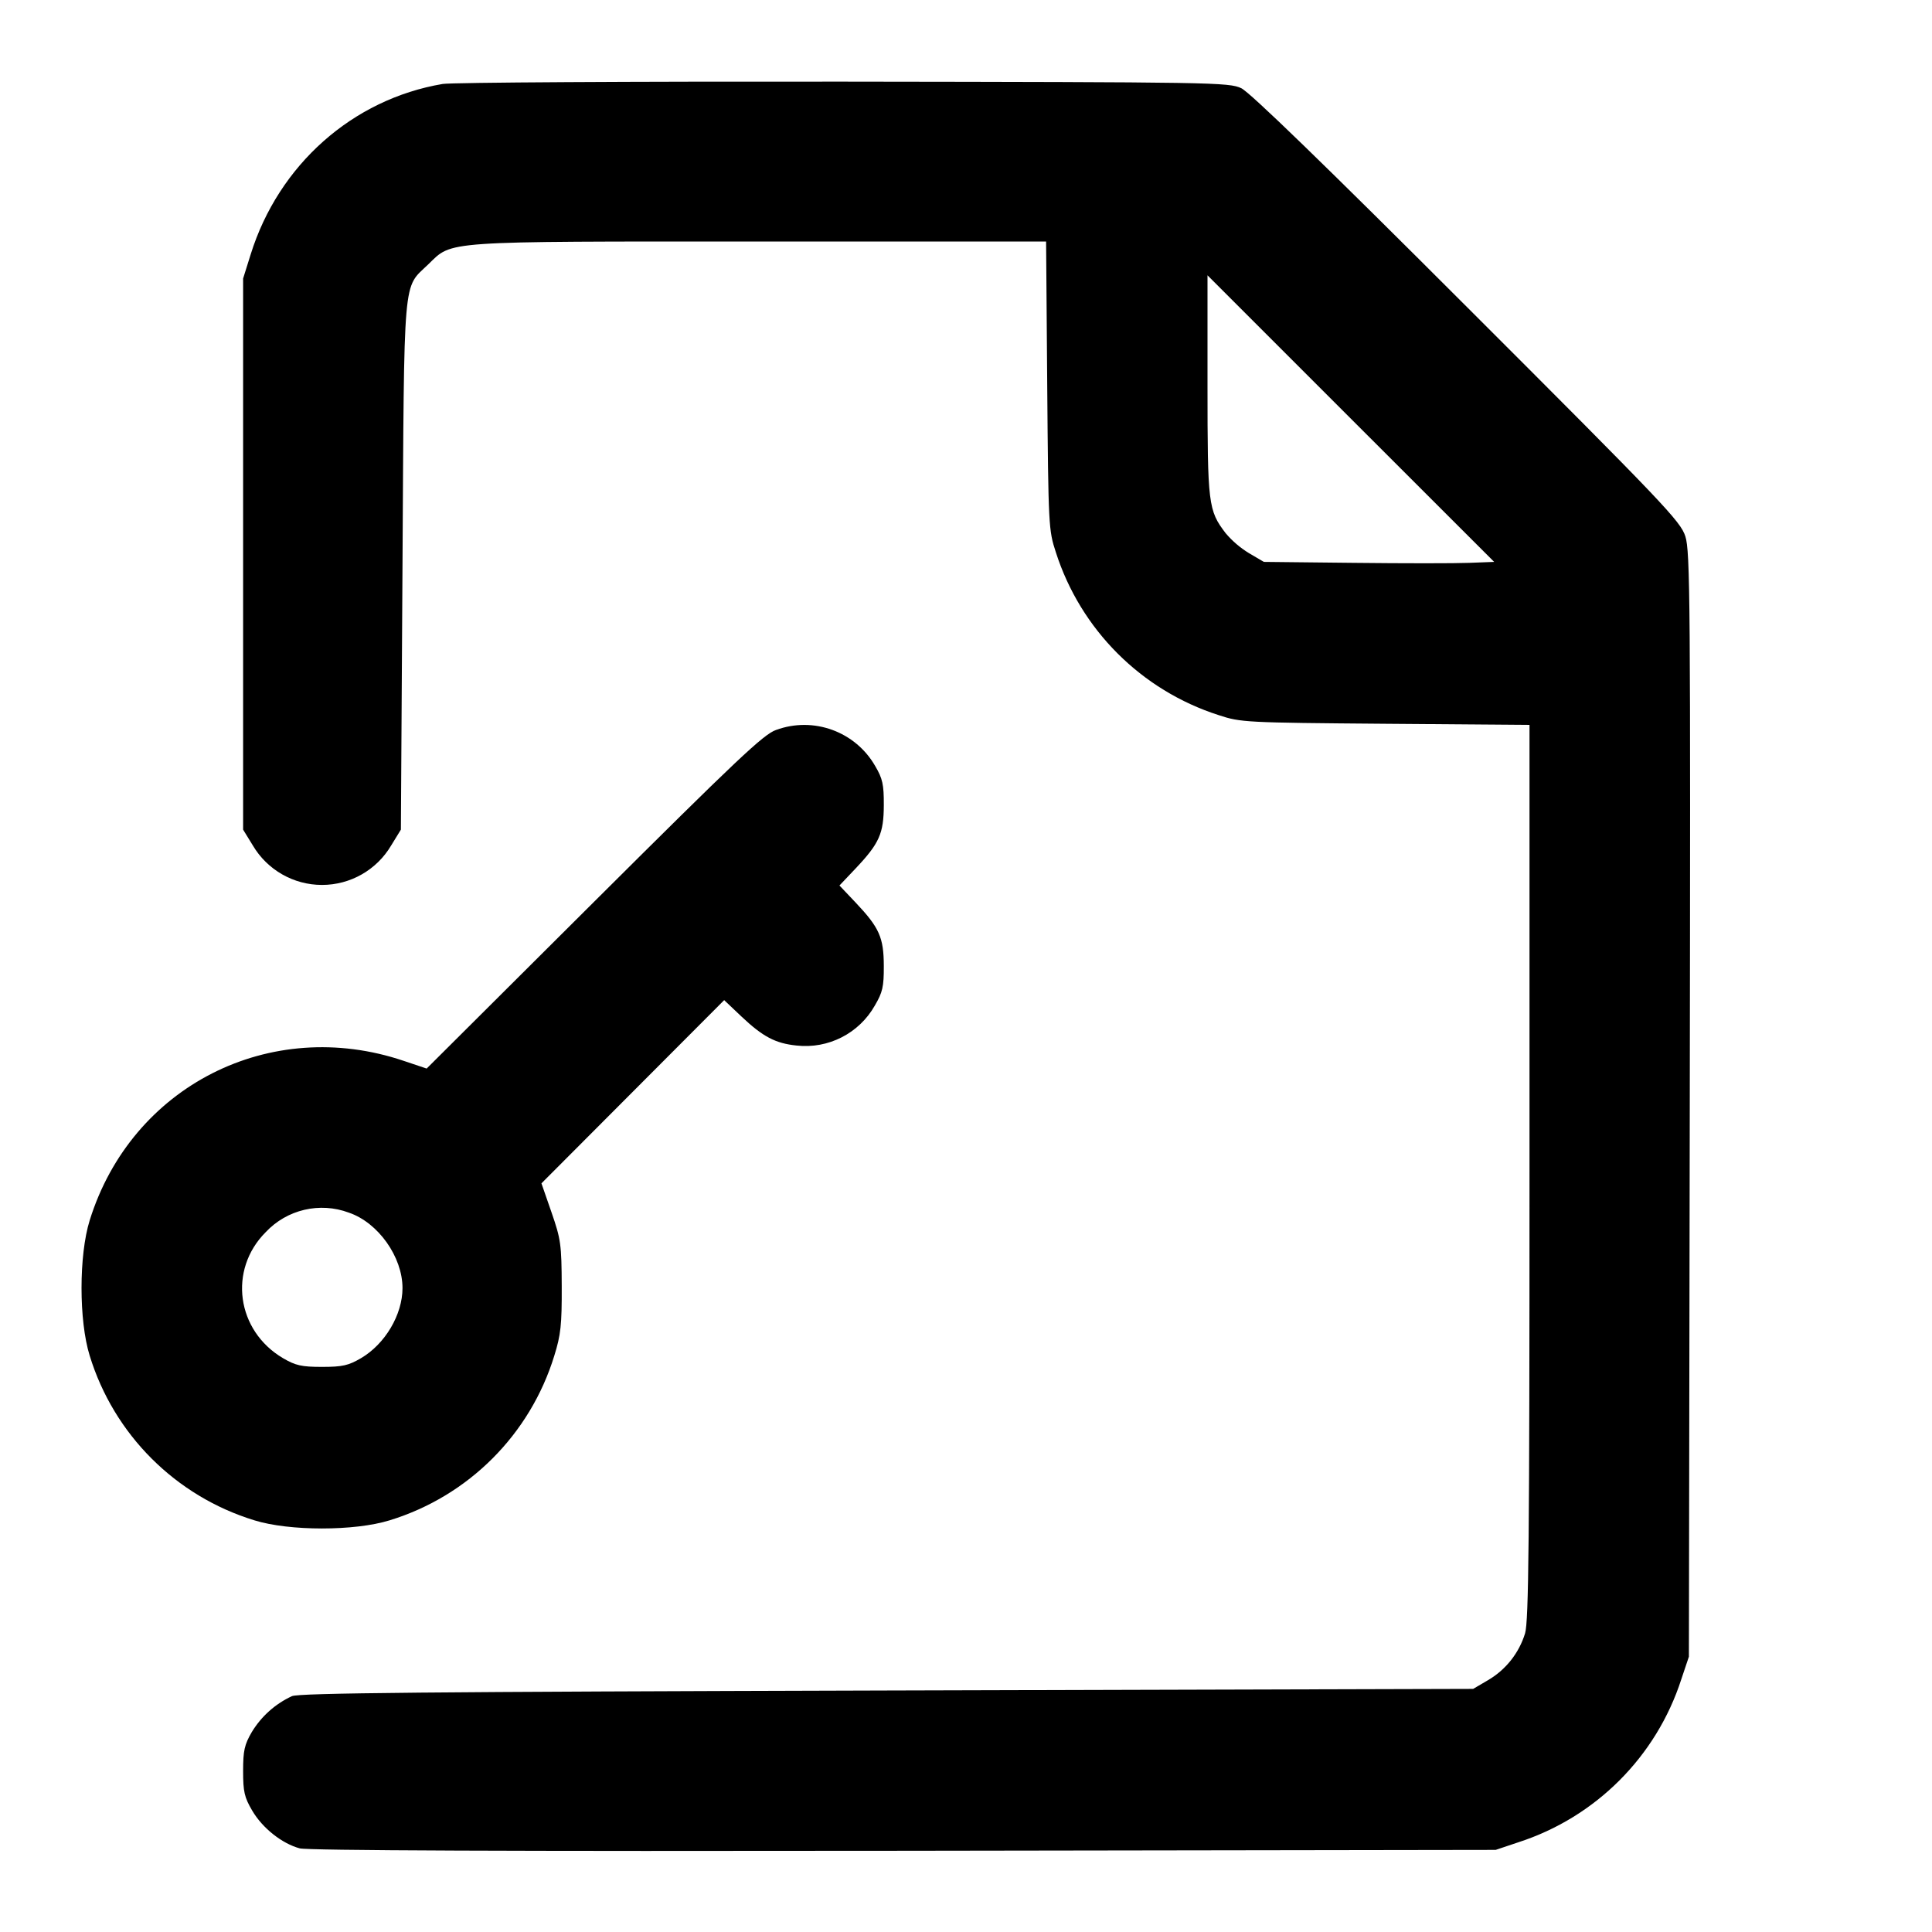
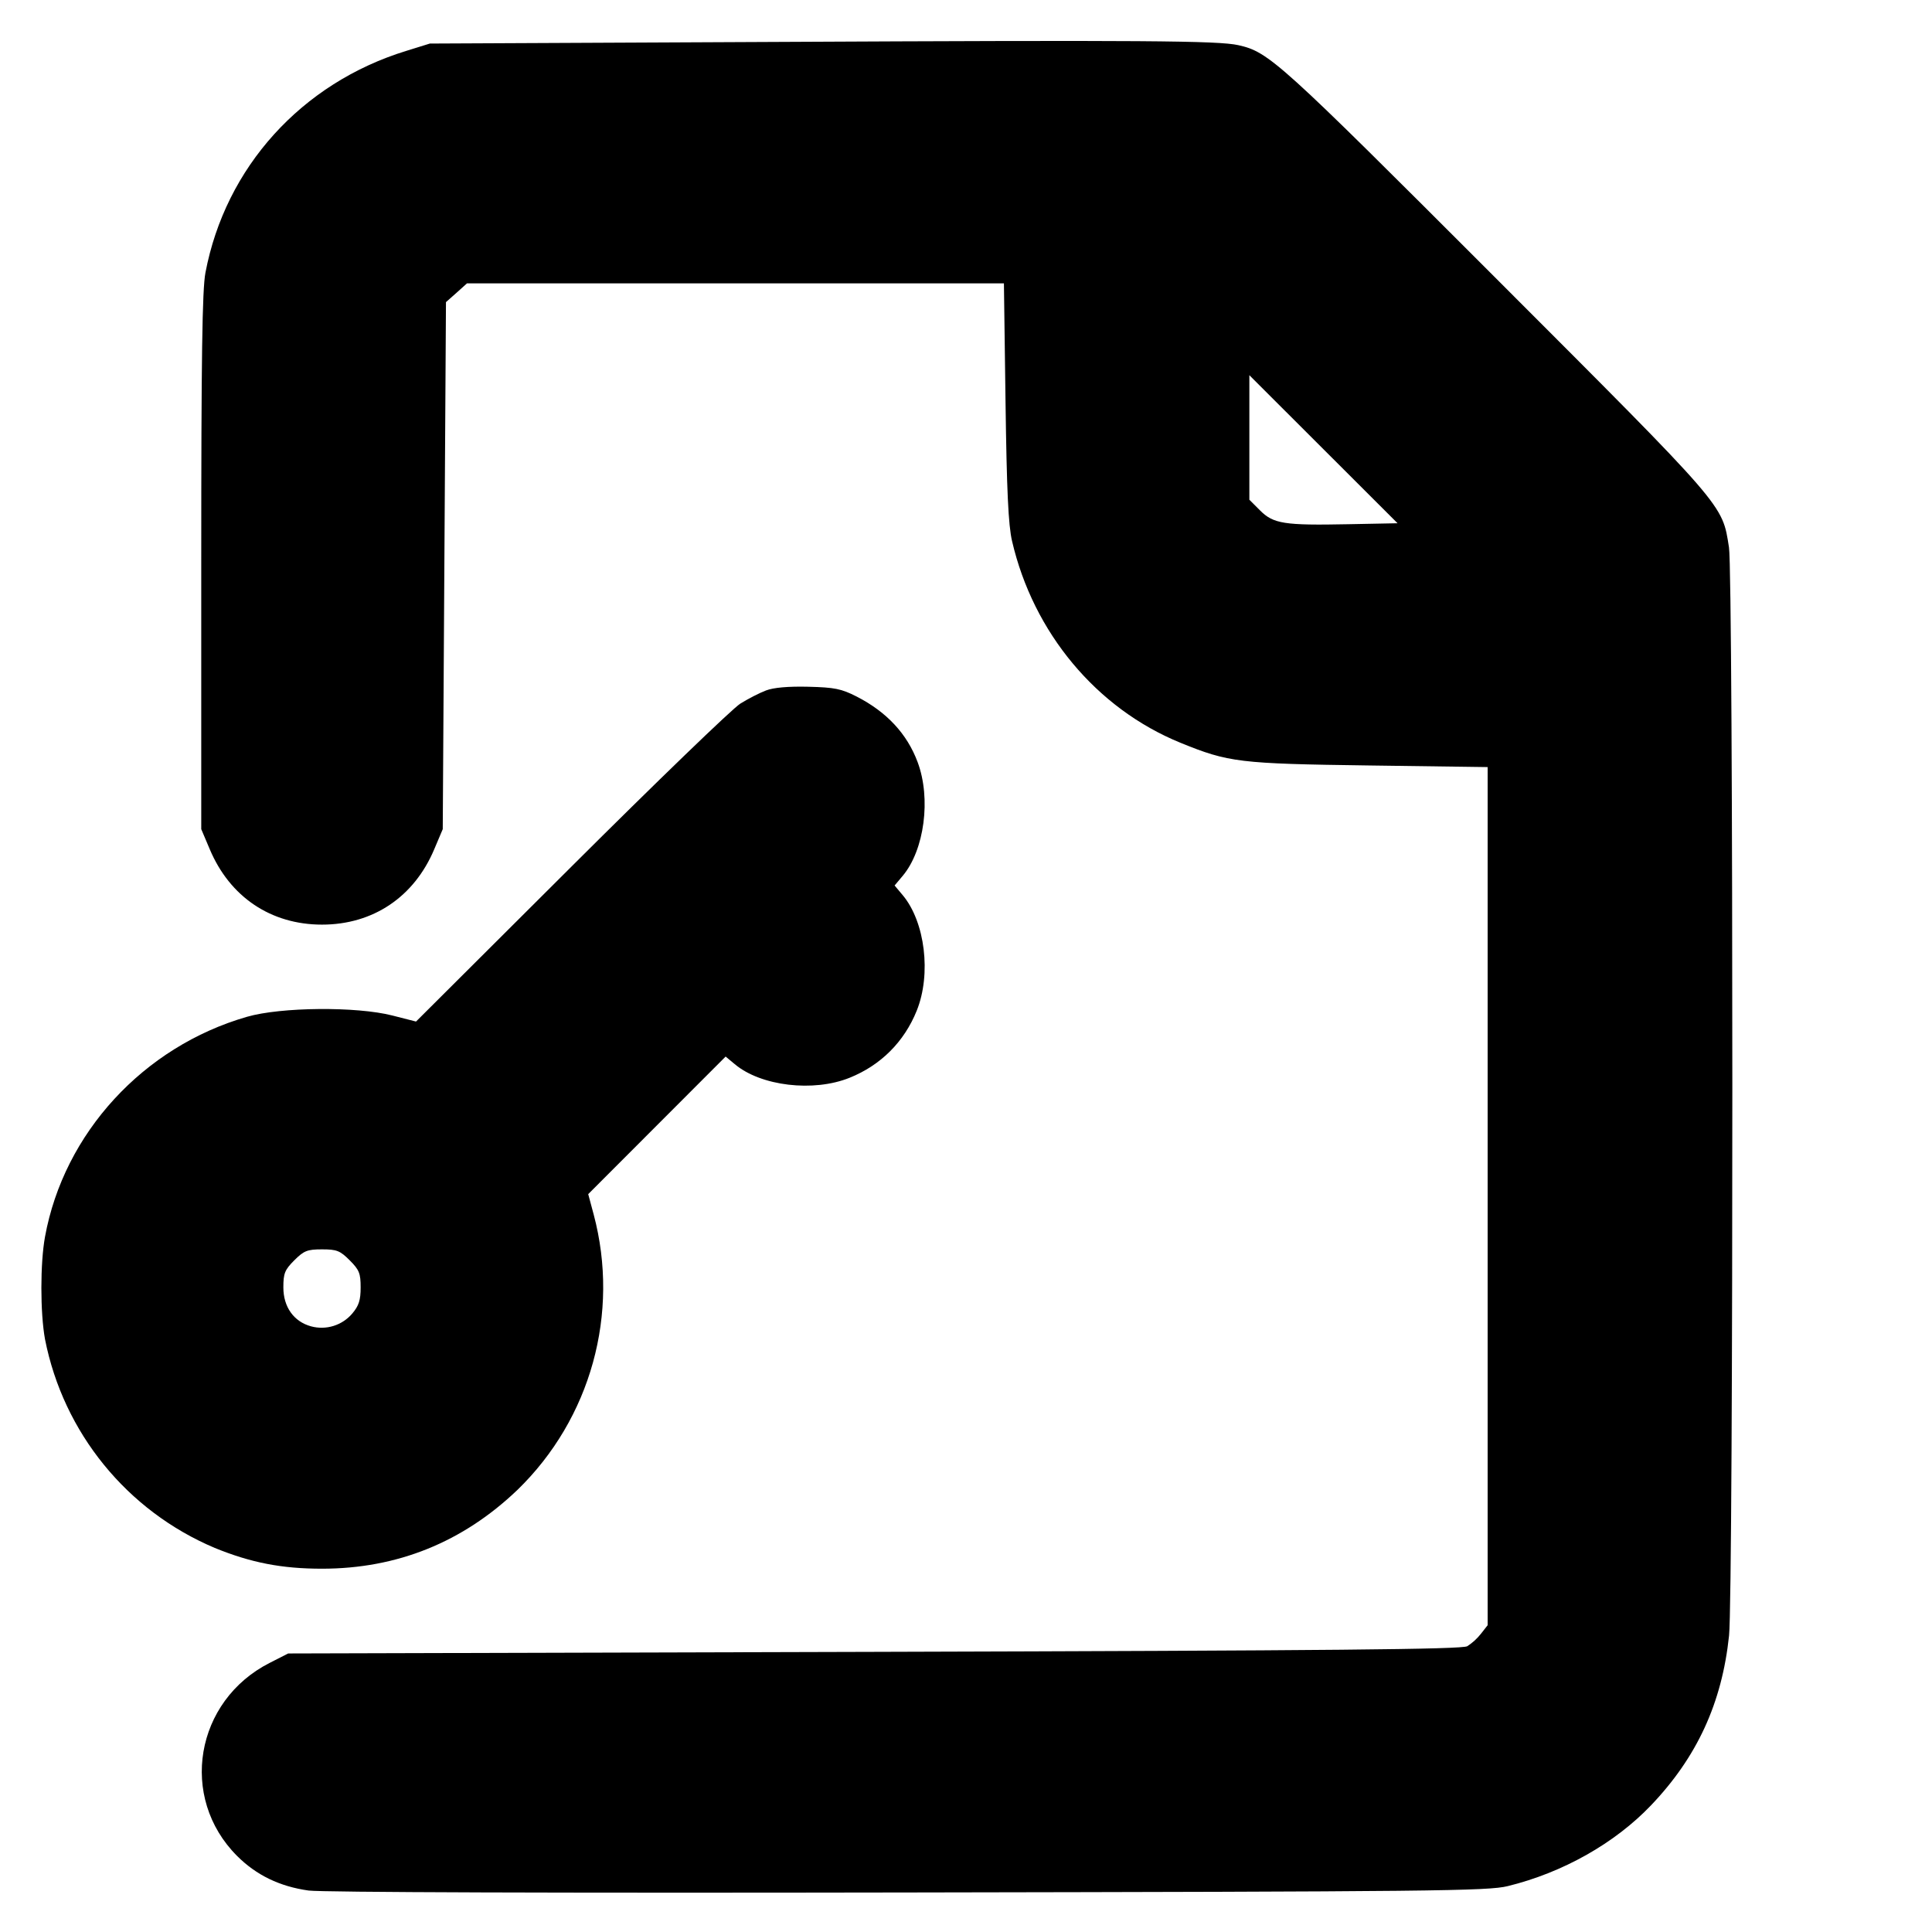
- <svg xmlns="http://www.w3.org/2000/svg" width="24" height="24" fill="none" stroke="currentColor" stroke-width="2" stroke-linecap="round" stroke-linejoin="round" class="lucide lucide-file-key-2">
-   <path d="M5.499 1.043C4.38 1.232 3.461 2.048 3.114 3.16l-.094.3v6.846l.121.197a.998.998 0 0 0 1.718 0l.121-.197L5 7.023c.022-3.679.001-3.429.321-3.74C5.625 2.989 5.459 3 9.445 3h3.55l.014 1.79c.014 1.743.017 1.797.107 2.07a3.126 3.126 0 0 0 2.024 2.024c.273.09.327.093 2.07.107l1.79.014v5.551c0 4.588-.01 5.583-.055 5.734a1.02 1.02 0 0 1-.461.582l-.184.108-7.28.02c-5.706.016-7.304.031-7.393.07a1.146 1.146 0 0 0-.499.446c-.091.156-.108.23-.108.484 0 .257.016.327.113.492.128.218.369.409.59.469.1.027 2.62.037 7.504.03l7.353-.011.28-.094a3.145 3.145 0 0 0 2.026-2.026l.094-.28.011-6.857c.01-6.257.005-6.875-.055-7.06-.06-.188-.263-.401-2.711-2.847-1.773-1.773-2.698-2.669-2.805-2.72-.154-.073-.335-.076-4.94-.082-2.629-.003-4.871.01-4.981.029M18.25 6.992c-.17.007-.814.007-1.43 0L15.7 6.98l-.184-.108a1.199 1.199 0 0 1-.291-.249C15.009 6.34 15 6.265 15 4.785V3.42l1.78 1.78 1.781 1.78-.311.012M9.64 9.068c-.154.053-.485.366-2.26 2.134L5.3 13.274l-.283-.095c-1.66-.562-3.384.312-3.903 1.981-.135.434-.135 1.246 0 1.68a3.086 3.086 0 0 0 2.046 2.046c.434.135 1.246.135 1.68 0a3.086 3.086 0 0 0 2.046-2.046c.08-.257.094-.381.092-.86-.002-.521-.011-.585-.127-.92l-.125-.36 1.135-1.138 1.135-1.138.214.203c.267.252.422.334.685.361a.99.99 0 0 0 .972-.496c.097-.165.113-.234.112-.492-.001-.354-.055-.476-.35-.788L10.428 11l.201-.212c.295-.312.349-.434.35-.788.001-.255-.015-.328-.107-.484a1.016 1.016 0 0 0-1.232-.448m-5.306 5.996c.364.124.666.549.666.937 0 .33-.216.695-.516.871-.156.091-.23.108-.484.108s-.328-.017-.484-.108c-.579-.341-.683-1.098-.215-1.566a.957.957 0 0 1 1.033-.242" fill-rule="evenodd" fill="#000" stroke="none" />
+ <svg xmlns="http://www.w3.org/2000/svg" width="24" height="24" fill="none" stroke="currentColor" stroke-linecap="round" stroke-linejoin="round" stroke-width="3">
+   <path fill="#000" fill-rule="evenodd" stroke="none" d="m9.6.521-4.26.02-.293.091c-1.301.4-2.247 1.446-2.495 2.756-.04.208-.052 1.05-.052 3.592v3.32l.105.248c.25.595.761.938 1.395.938s1.145-.343 1.395-.938L5.5 10.3l.02-3.273.02-3.274.131-.116.13-.117h6.67l.02 1.47c.015 1.112.035 1.534.081 1.731.264 1.139 1.05 2.081 2.092 2.506.599.244.728.26 2.346.282l1.47.02v10.66l-.083.106a.7.7 0 0 1-.17.155c-.068.039-1.666.054-7.367.07l-7.28.02-.228.116c-.93.471-1.133 1.673-.407 2.399.239.239.53.38.889.43.166.022 3.096.032 7.449.024 6.518-.011 7.202-.018 7.447-.079.682-.167 1.328-.531 1.778-1.002.573-.6.883-1.272.971-2.111.055-.524.054-13.168-.001-13.517-.086-.542-.021-.467-2.896-3.344C15.88.752 15.764.647 15.383.561 15.133.505 14.215.498 9.6.521m7.15 5.991c-.799.016-.931-.005-1.098-.172l-.132-.132V4.661l.92.919.921.92zM9.516 8.577c-.08.03-.224.104-.32.164-.097.06-1.043.973-2.102 2.029l-1.926 1.92-.294-.075c-.446-.114-1.383-.106-1.806.016-1.287.371-2.274 1.445-2.509 2.733-.06.328-.06.944 0 1.272a3.56 3.56 0 0 0 2.109 2.593c.451.184.832.258 1.332.258.933 0 1.747-.328 2.428-.979a3.51 3.51 0 0 0 .947-3.421l-.068-.253.853-.854.854-.855.113.094c.324.273.979.351 1.428.169.387-.156.677-.446.833-.833.183-.454.104-1.104-.175-1.436l-.1-.119.1-.119c.271-.322.355-.962.186-1.414q-.197-.528-.759-.815c-.189-.096-.273-.113-.6-.121-.246-.006-.431.01-.524.046m-5.172 7.079c.119.119.136.162.136.337 0 .157-.022.227-.103.323a.5.5 0 0 1-.514.16c-.214-.059-.343-.241-.343-.483 0-.175.017-.218.136-.337s.161-.136.344-.136.224.016.344.136" />
</svg>
